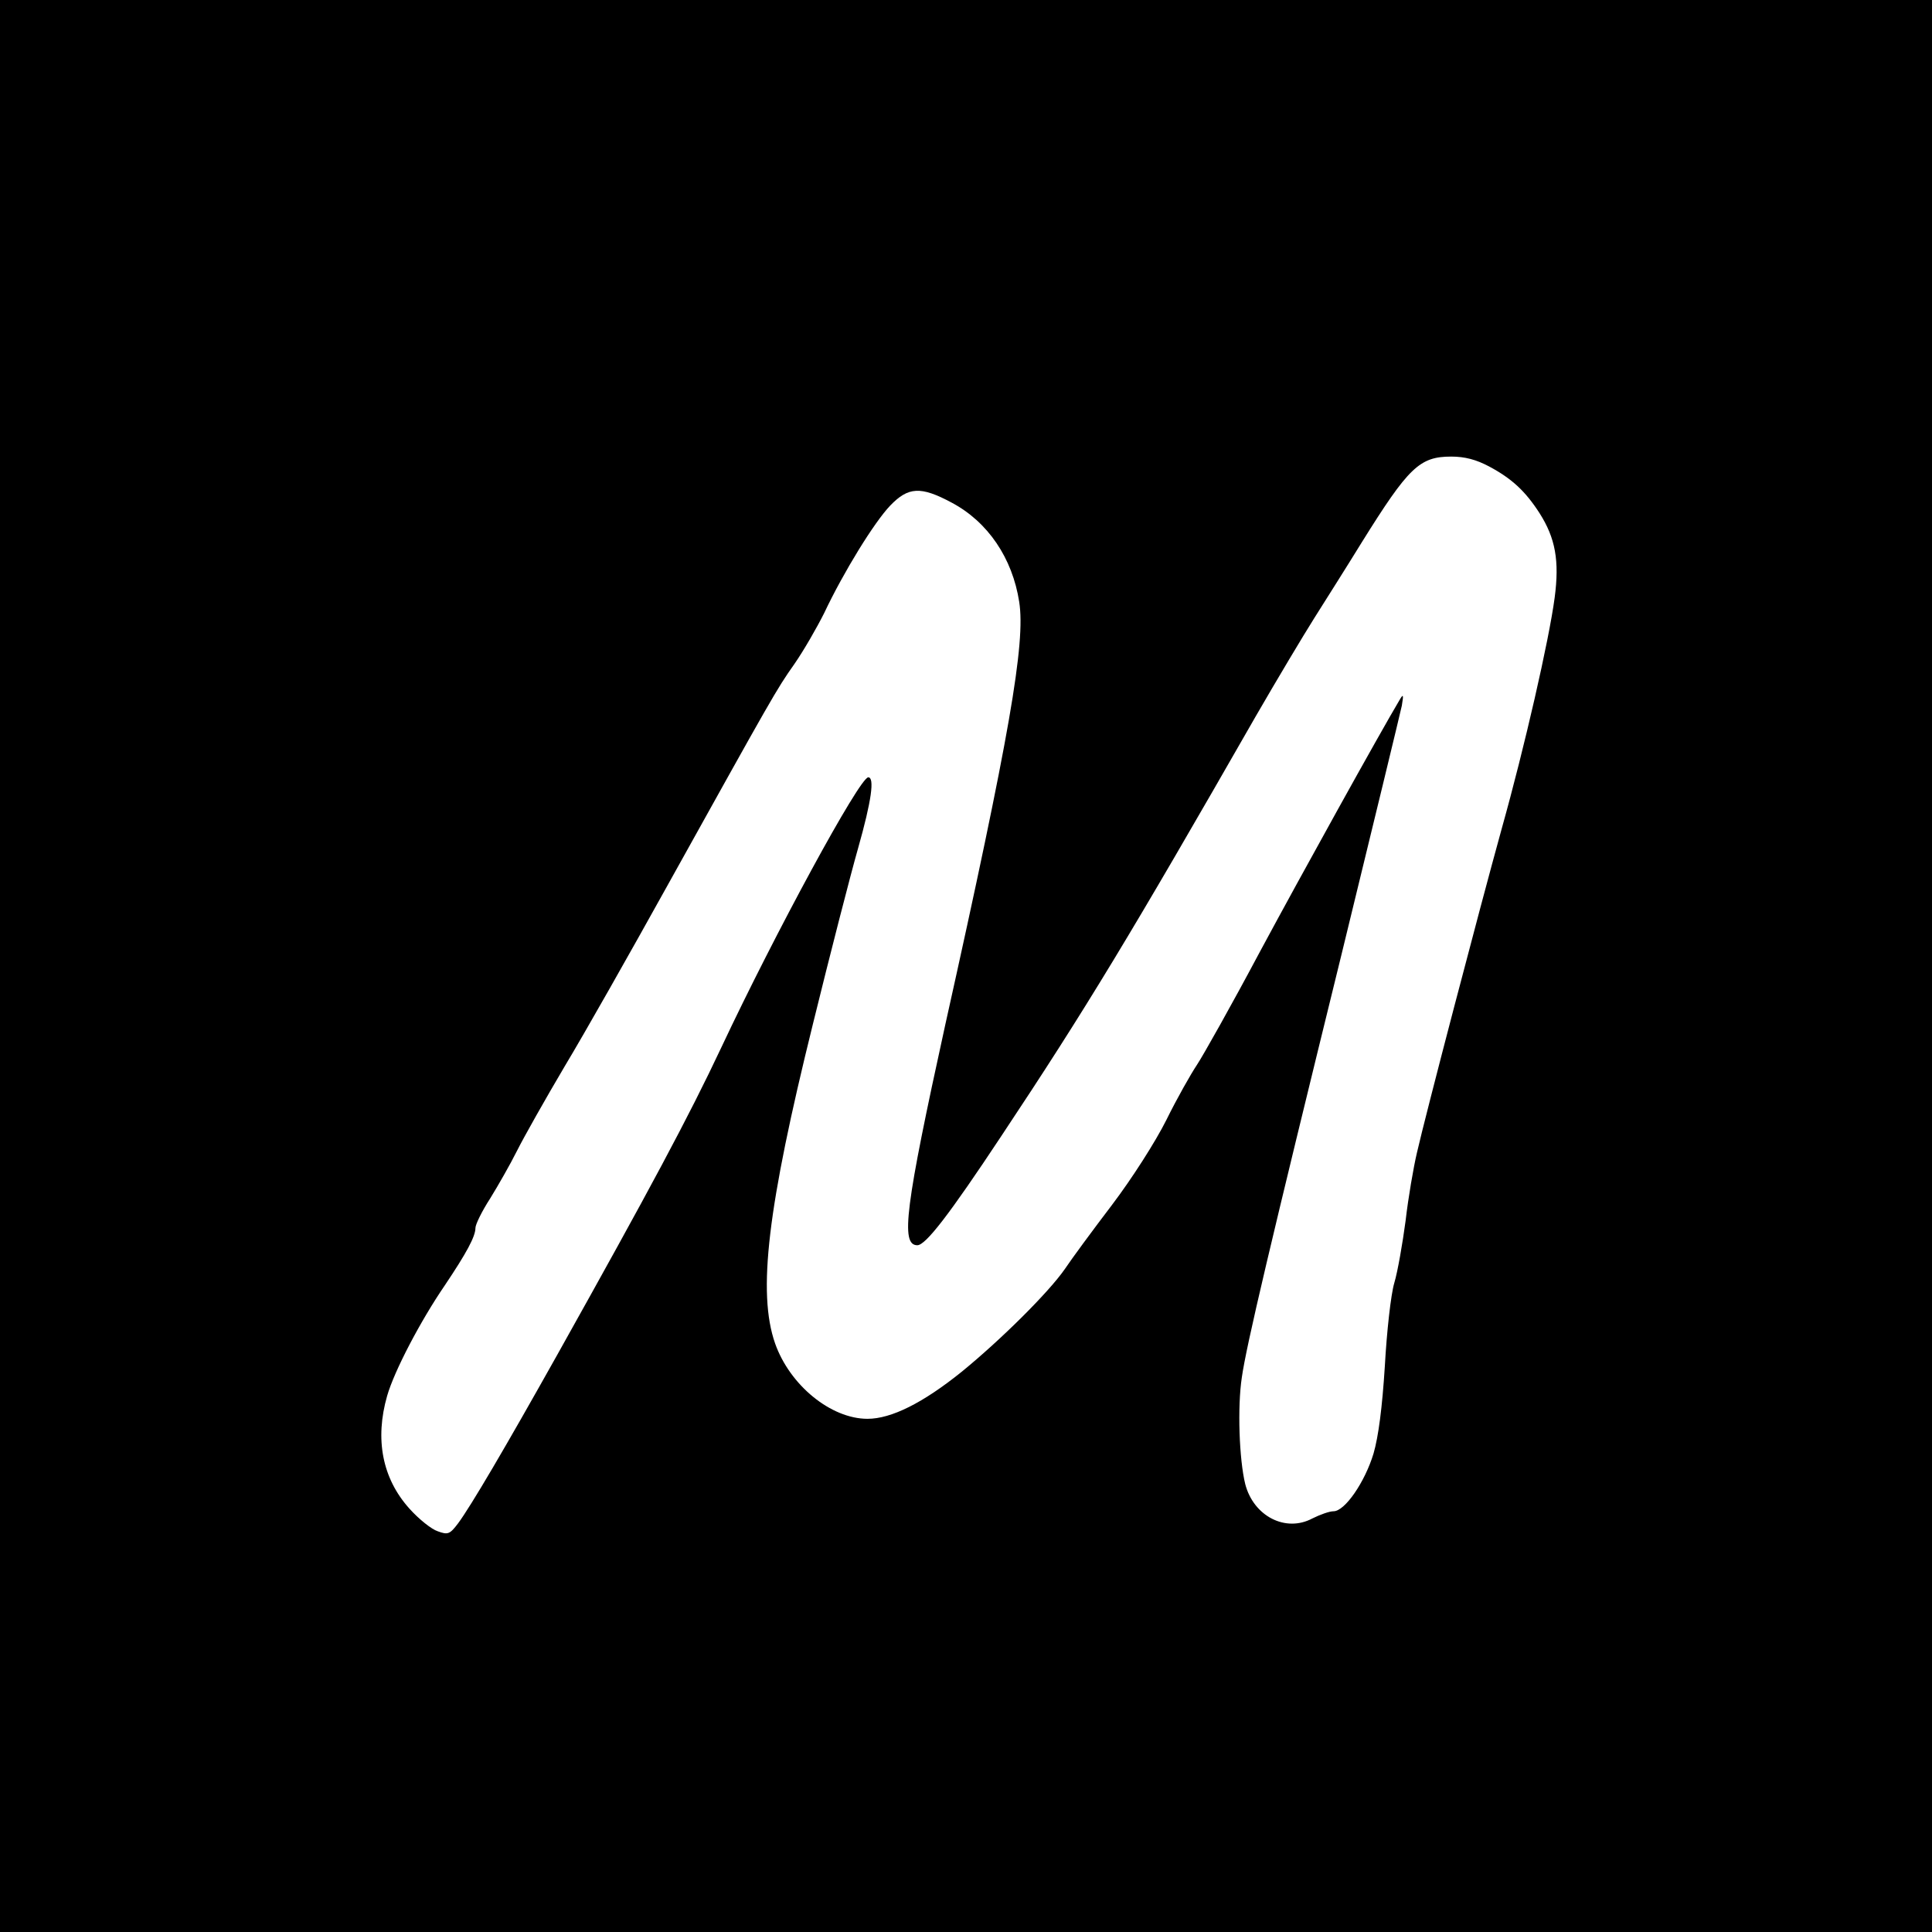
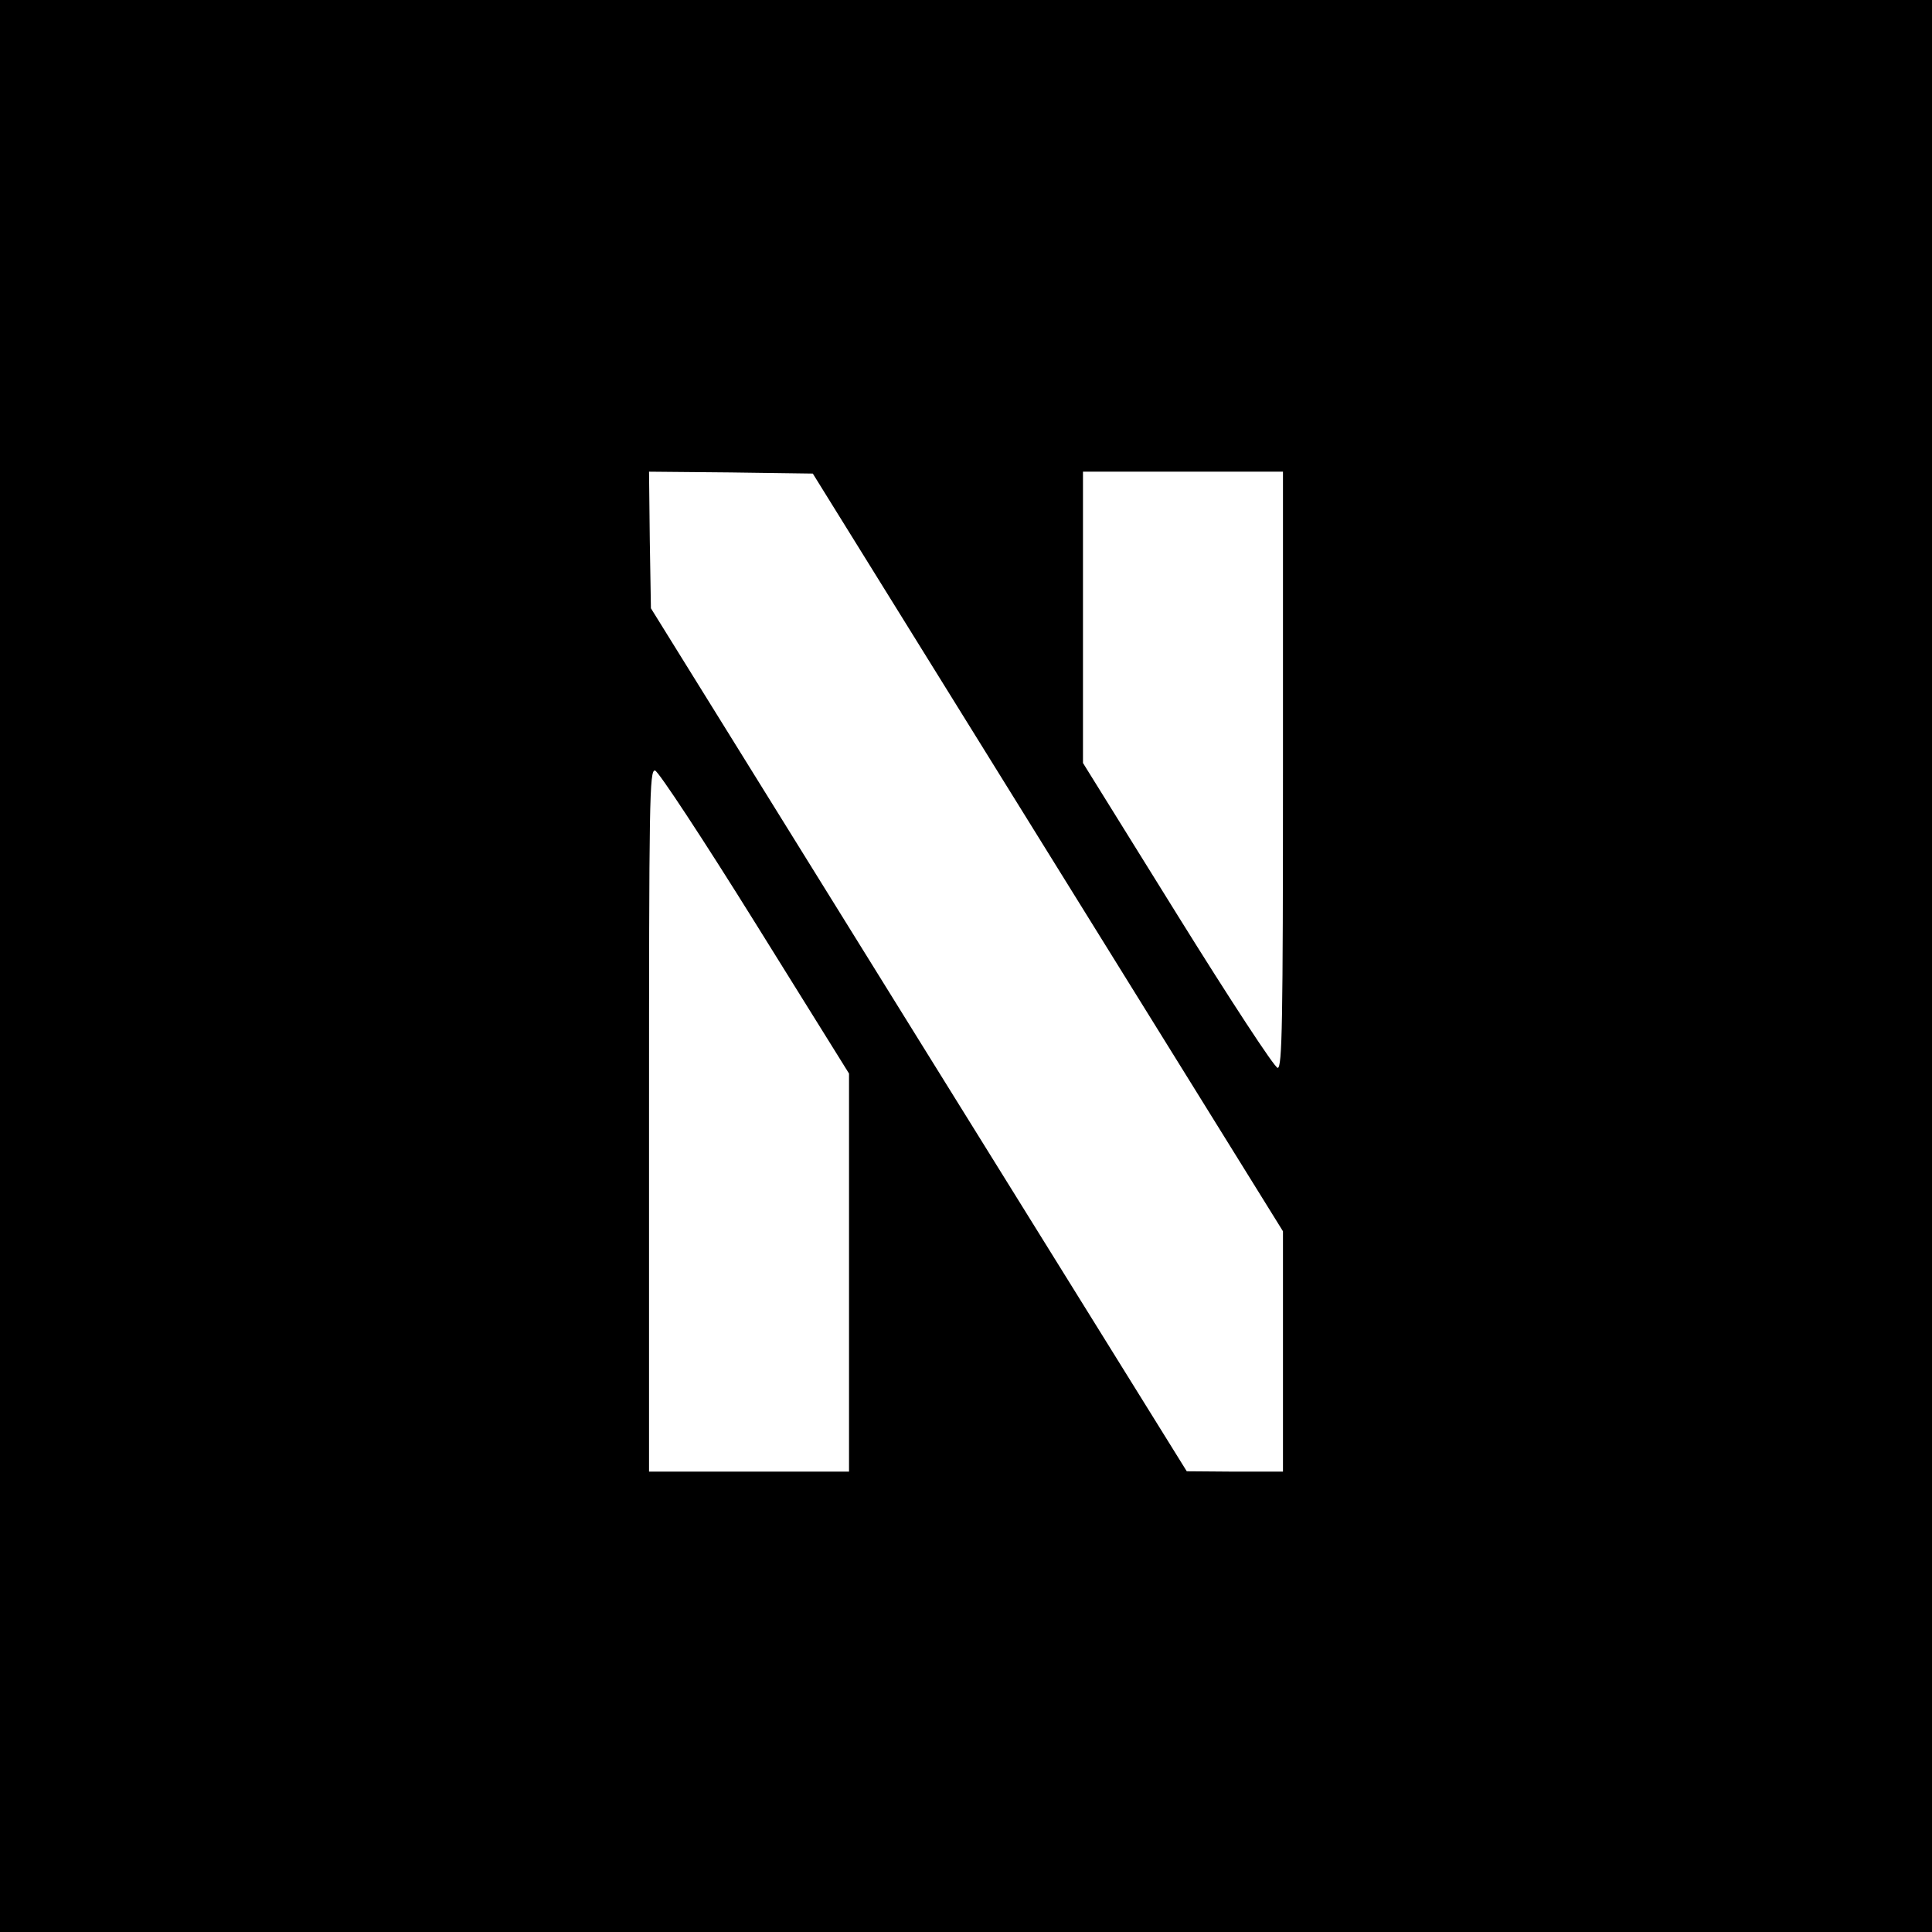
<svg xmlns="http://www.w3.org/2000/svg" version="1.0" width="512pt" height="512pt" viewBox="0 0 512 512" preserveAspectRatio="xMidYMid meet">
  <g transform="translate(0,512) scale(0.1,-0.1)" fill="#000000" stroke="none">
-     <path d="M0 2560 l0 -2560 2560 0 2560 0 0 2560 0 2560 -2560 0 -2560 0 0 -2560z m3946 1324 c60 -32 96 -65 134 -124 42 -66 53 -126 40 -224 -15 -113 -80 -397 -140 -611 -60 -217 -203 -763 -225 -860 -9 -38 -23 -119 -30 -180 -8 -60 -21 -135 -30 -165 -9 -30 -20 -129 -25 -220 -7 -111 -17 -187 -30 -232 -23 -76 -76 -153 -106 -153 -11 0 -36 -9 -56 -19 -71 -38 -156 6 -178 91 -16 65 -21 204 -9 283 12 84 74 347 264 1120 84 344 156 641 160 660 5 30 4 32 -6 15 -53 -89 -257 -457 -370 -667 -75 -141 -151 -276 -167 -300 -16 -24 -53 -89 -81 -146 -29 -58 -91 -155 -144 -225 -51 -67 -107 -143 -125 -170 -43 -62 -169 -187 -273 -272 -103 -83 -187 -125 -250 -125 -97 0 -206 89 -245 200 -47 135 -20 360 100 845 46 187 100 397 120 467 36 127 44 188 27 188 -23 0 -248 -415 -389 -715 -87 -185 -190 -377 -435 -815 -139 -248 -229 -401 -263 -447 -22 -29 -27 -31 -54 -21 -16 5 -50 32 -75 60 -72 80 -92 184 -59 299 19 66 88 198 153 293 57 85 81 129 81 152 0 9 17 44 39 78 21 34 53 90 71 126 18 36 75 137 127 225 53 88 174 302 270 475 282 507 290 522 338 590 25 36 60 97 79 135 52 110 133 241 175 285 48 50 81 52 163 8 96 -51 161 -147 179 -263 17 -109 -25 -353 -196 -1121 -106 -483 -119 -584 -74 -584 22 0 84 80 223 290 224 337 343 534 674 1112 56 97 126 214 155 260 29 46 86 136 126 201 124 199 153 227 237 227 36 0 66 -8 100 -26z" />
+     <path d="M0 2560 l0 -2560 2560 0 2560 0 0 2560 0 2560 -2560 0 -2560 0 0 -2560z m2777 301 l623 -1004 0 -318 0 -319 -127 0 -128 1 -710 1143 -710 1144 -3 181 -2 181 217 -2 217 -3 623 -1004z m623 219 c0 -669 -2 -790 -14 -790 -8 0 -127 182 -265 404 l-251 404 0 386 0 386 265 0 265 0 0 -790z m-1399 -405 l249 -400 0 -527 0 -528 -265 0 -265 0 0 931 c0 851 1 930 16 927 9 -2 128 -183 265 -403z" />
  </g>
</svg>
